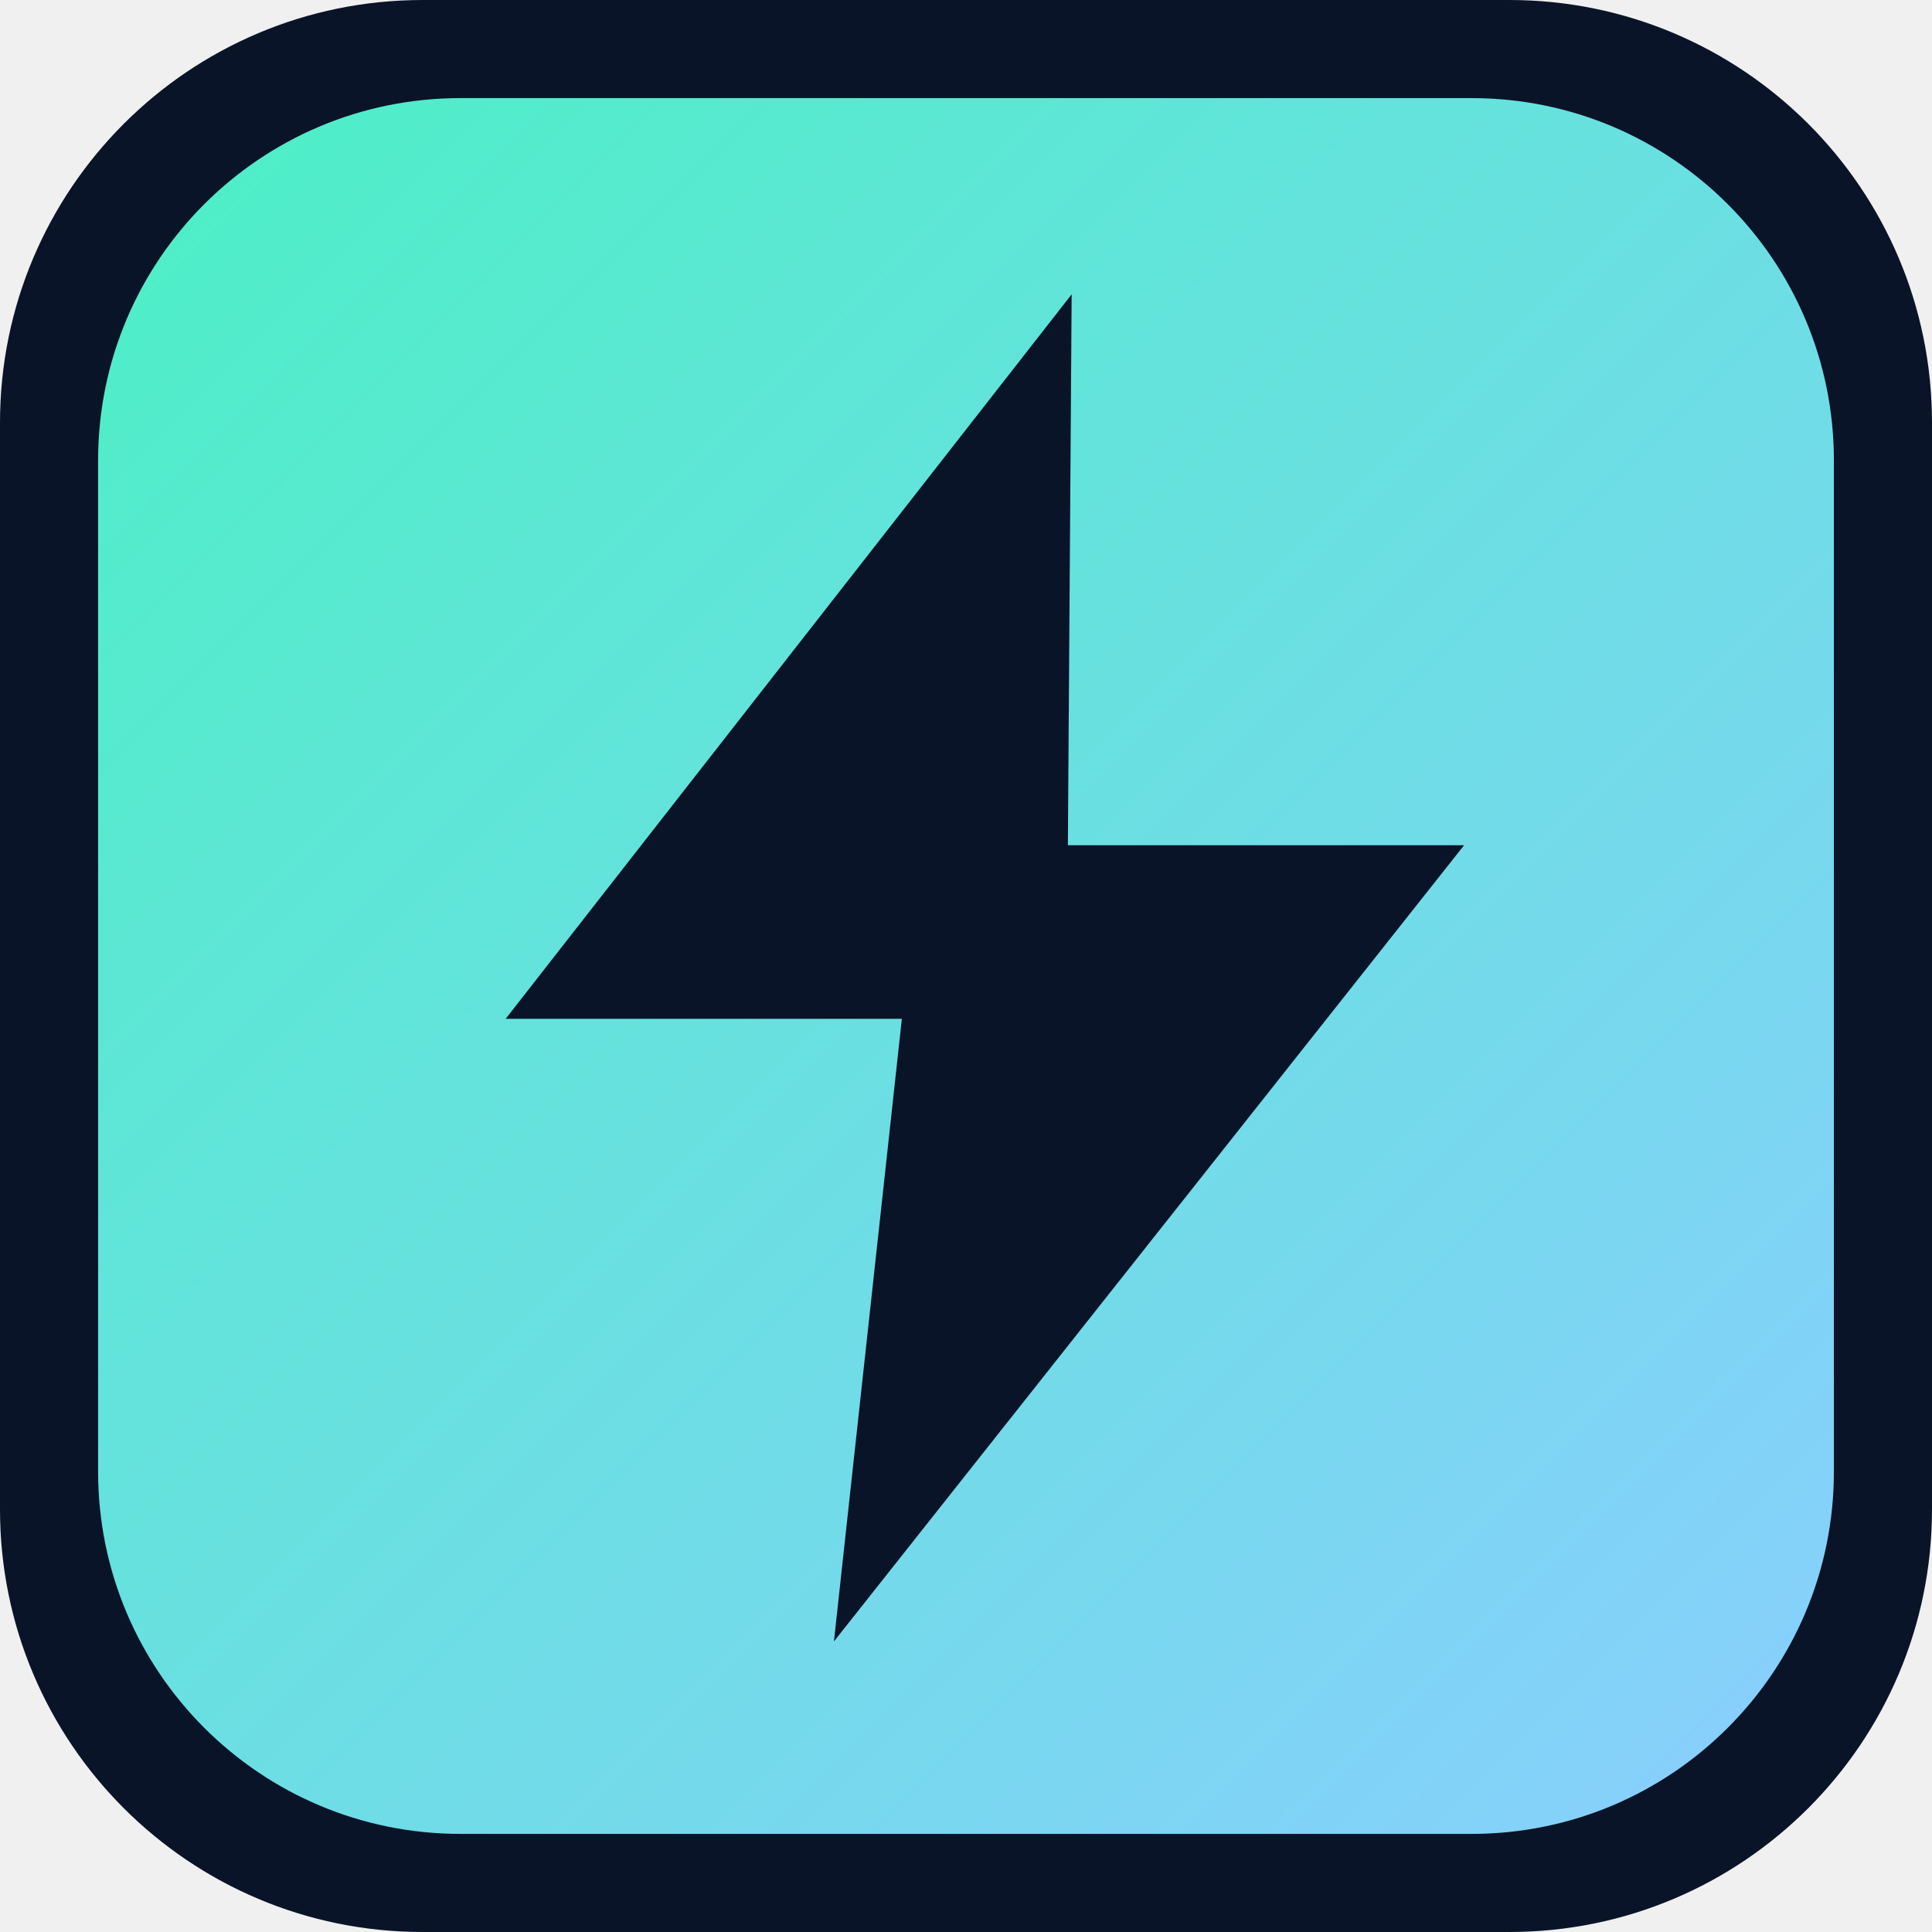
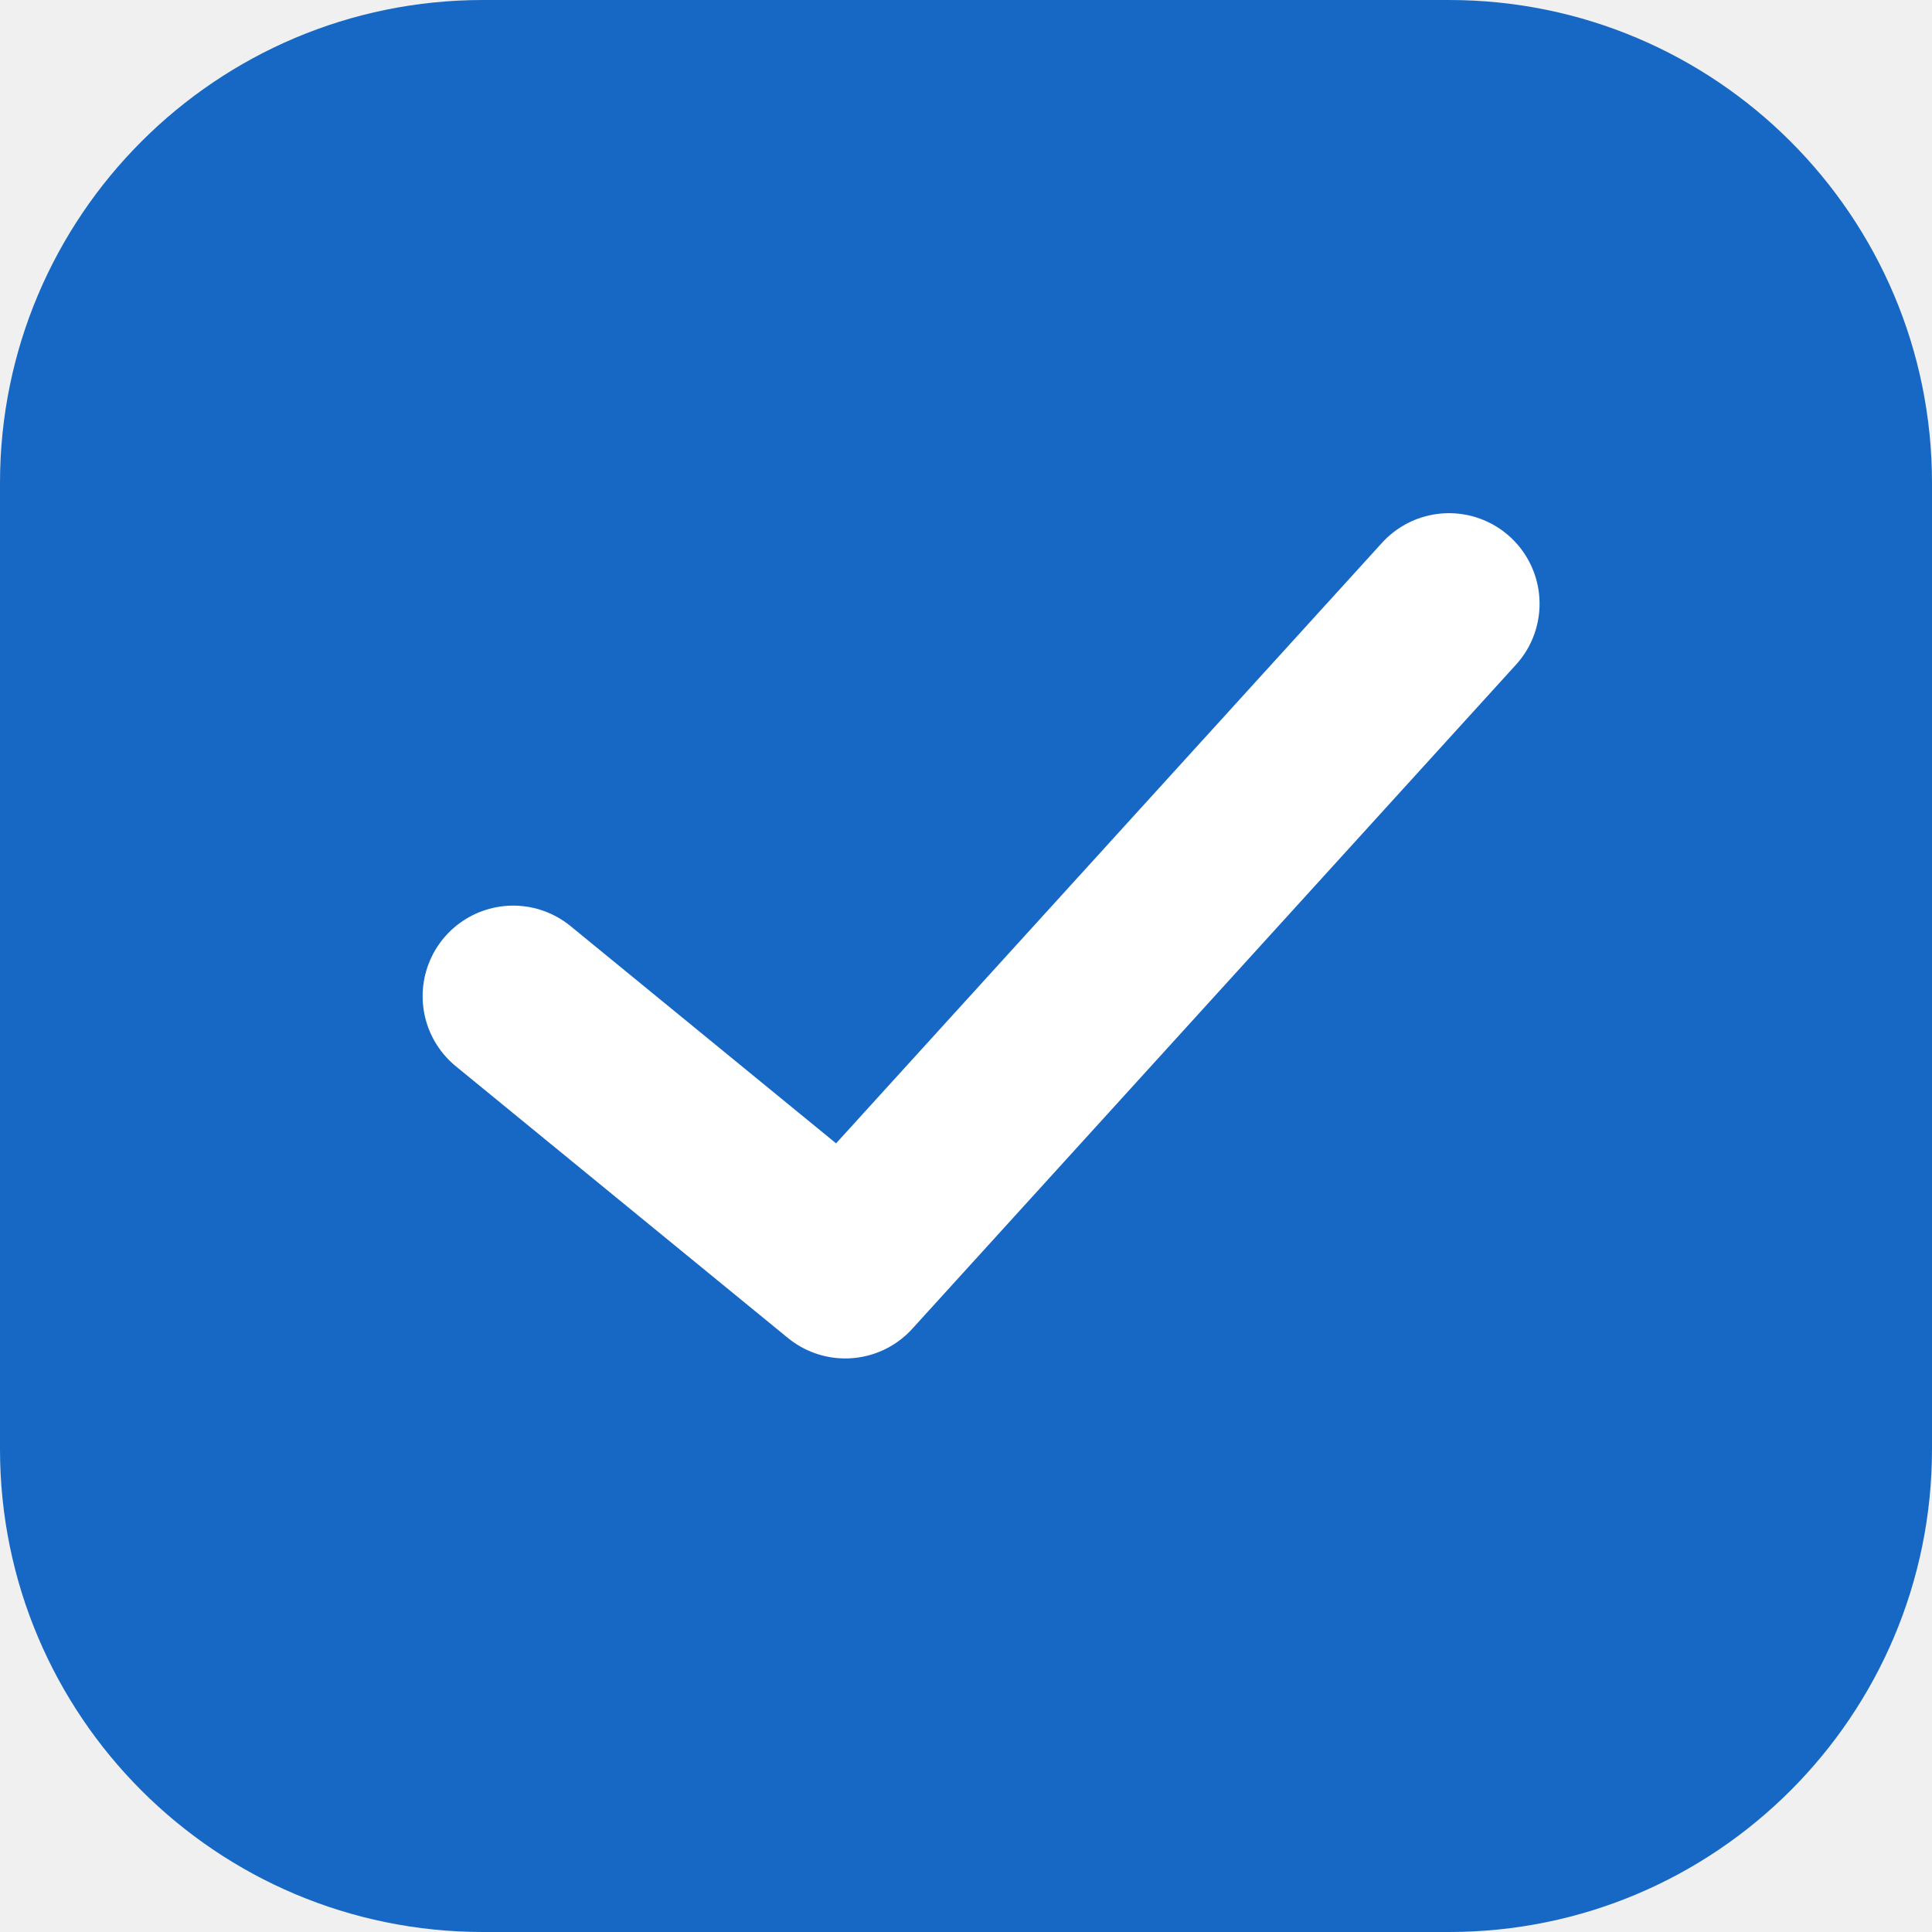
- <svg xmlns="http://www.w3.org/2000/svg" width="512" height="512" viewBox="0 0 512 512">
-   <defs>
-     <linearGradient id="g" x1="0" y1="0" x2="1" y2="1">
-       <stop stop-color="#4bf0c5" />
-       <stop offset="1" stop-color="#8aceff" />
-     </linearGradient>
-   </defs>
-   <rect width="512" height="512" rx="112" fill="#0a1428" />
-   <rect x="26" y="26" width="460" height="460" rx="96" fill="url(#g)" />
-   <path d="M284 78 134 270h105l-18 165L388 224H283L284 78Z" fill="#0a1428" />
+ <svg xmlns="http://www.w3.org/2000/svg" viewBox="0 0 64 64">
+   <rect width="64" height="64" rx="16" fill="#1768c4" />
+   <path d="M17 33 28 42 48 20" fill="none" stroke="#fff" stroke-width="6" stroke-linecap="round" stroke-linejoin="round" />
</svg>
